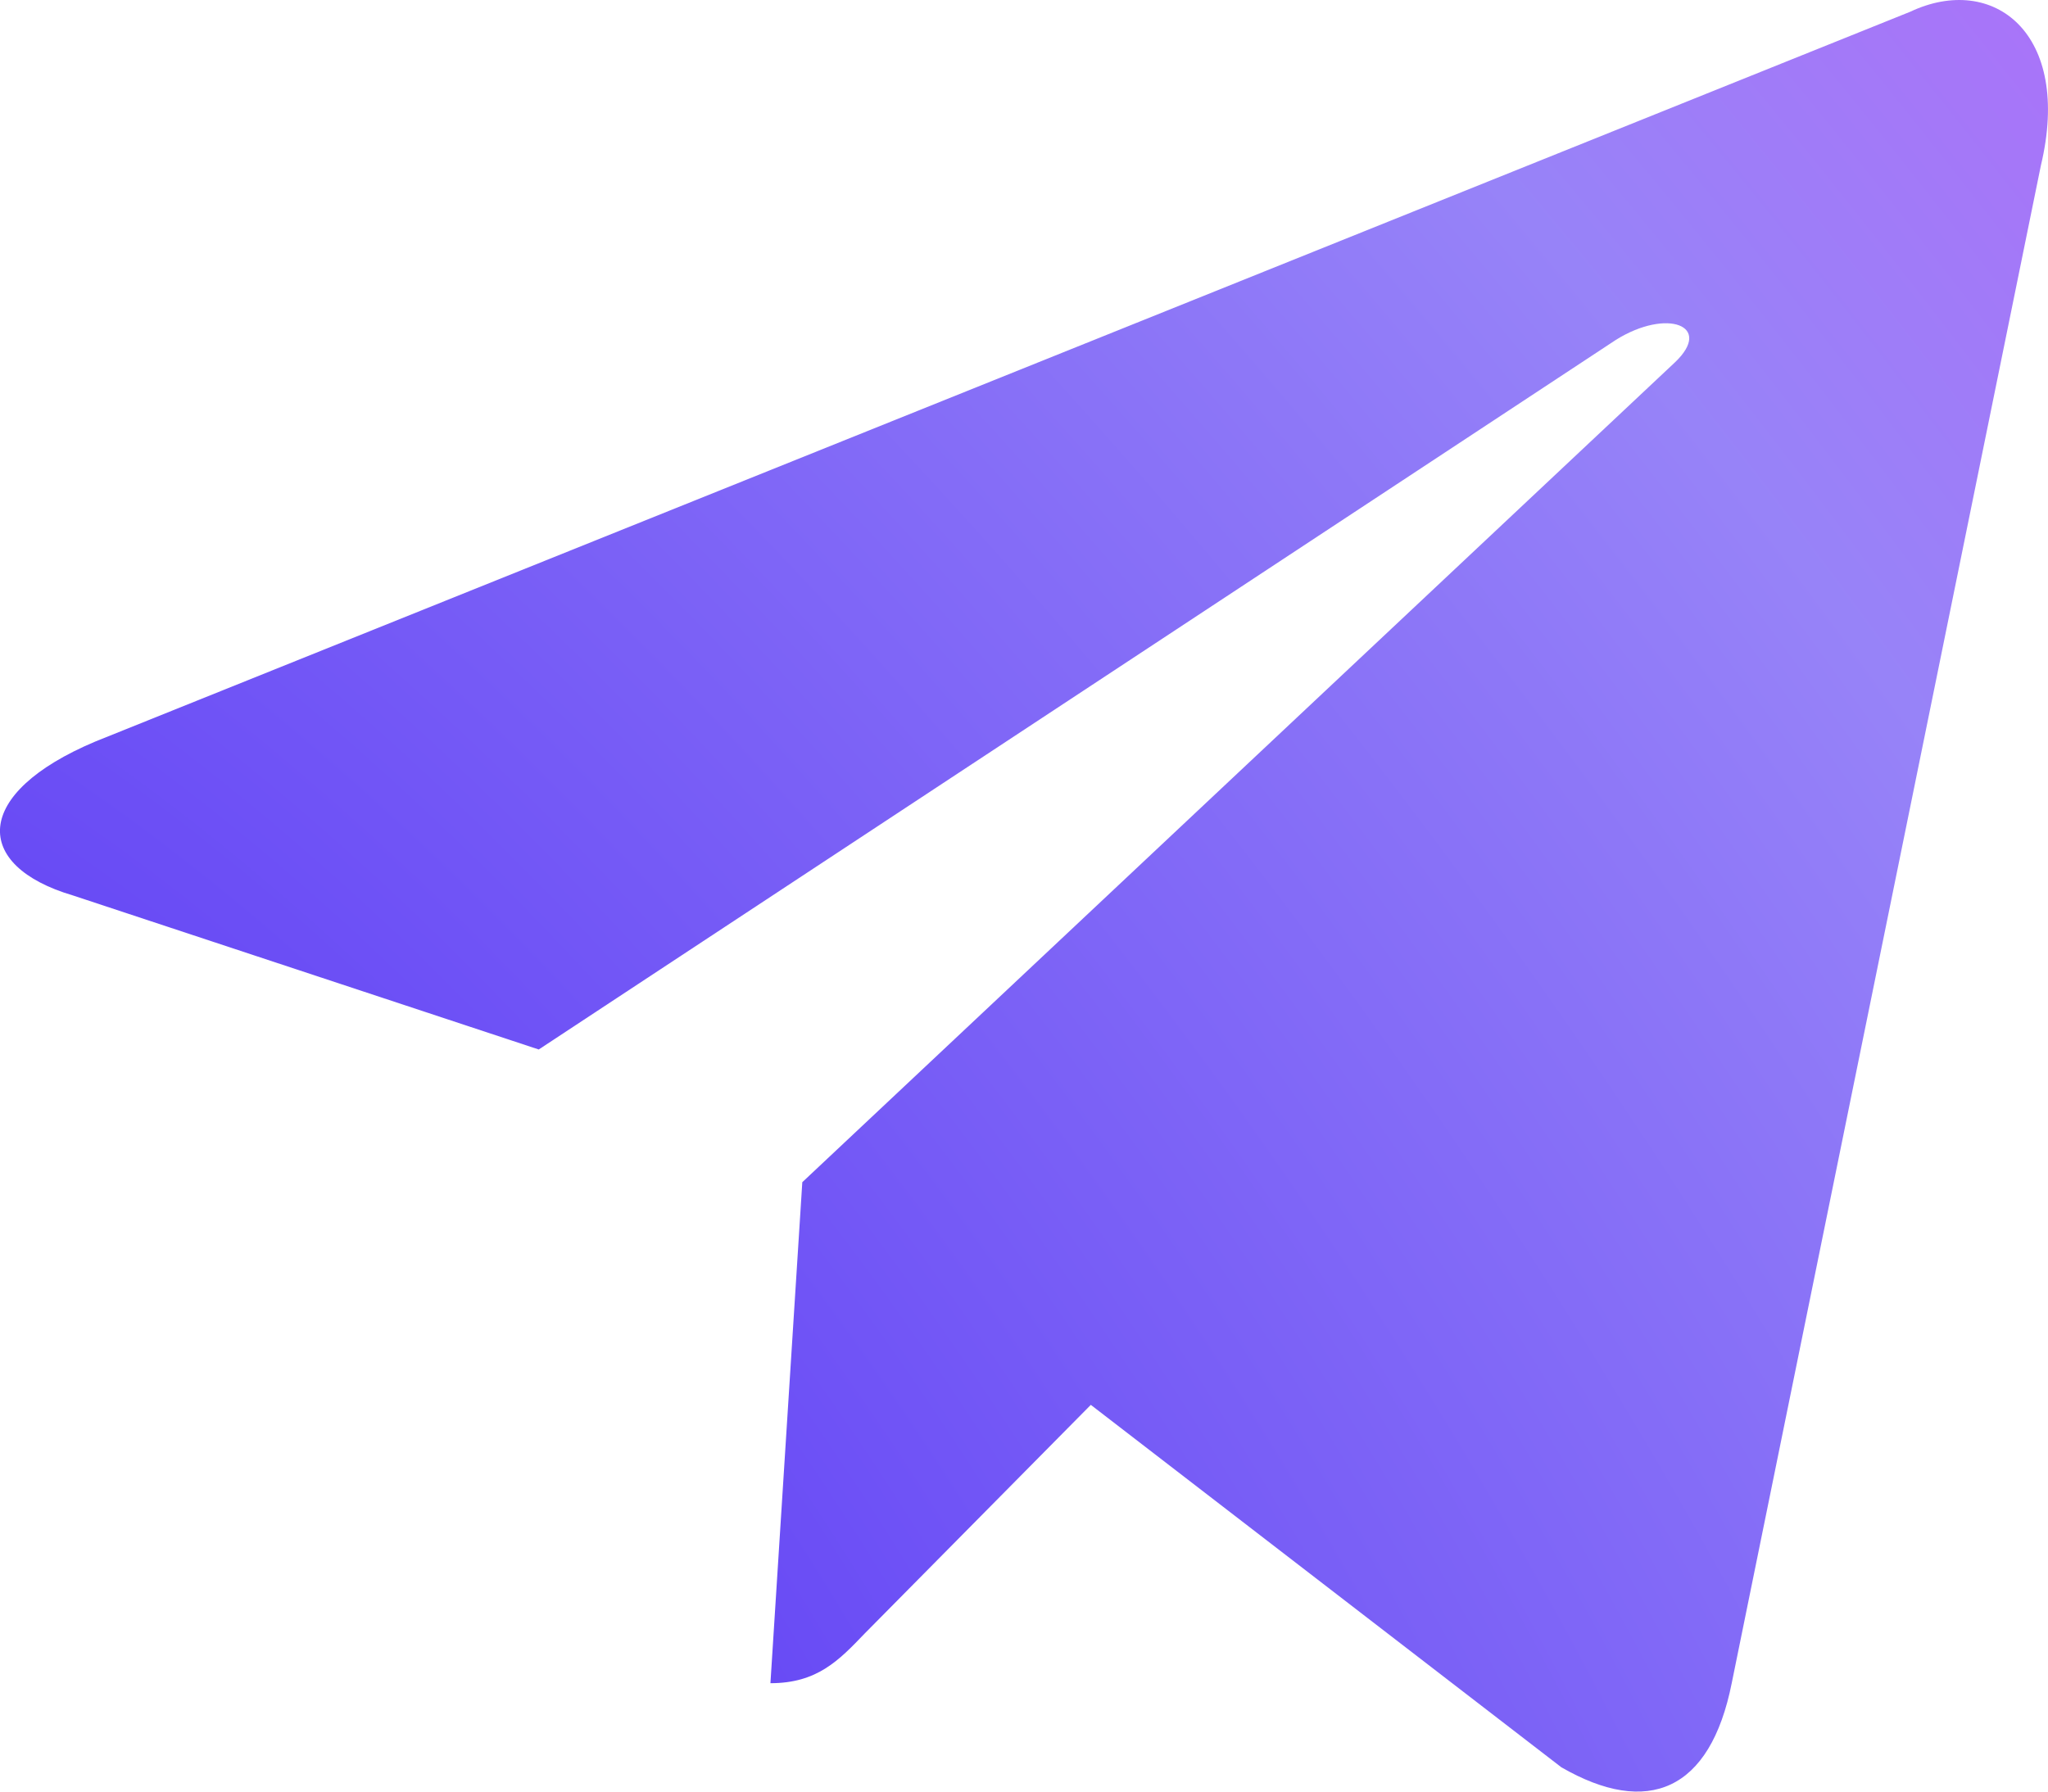
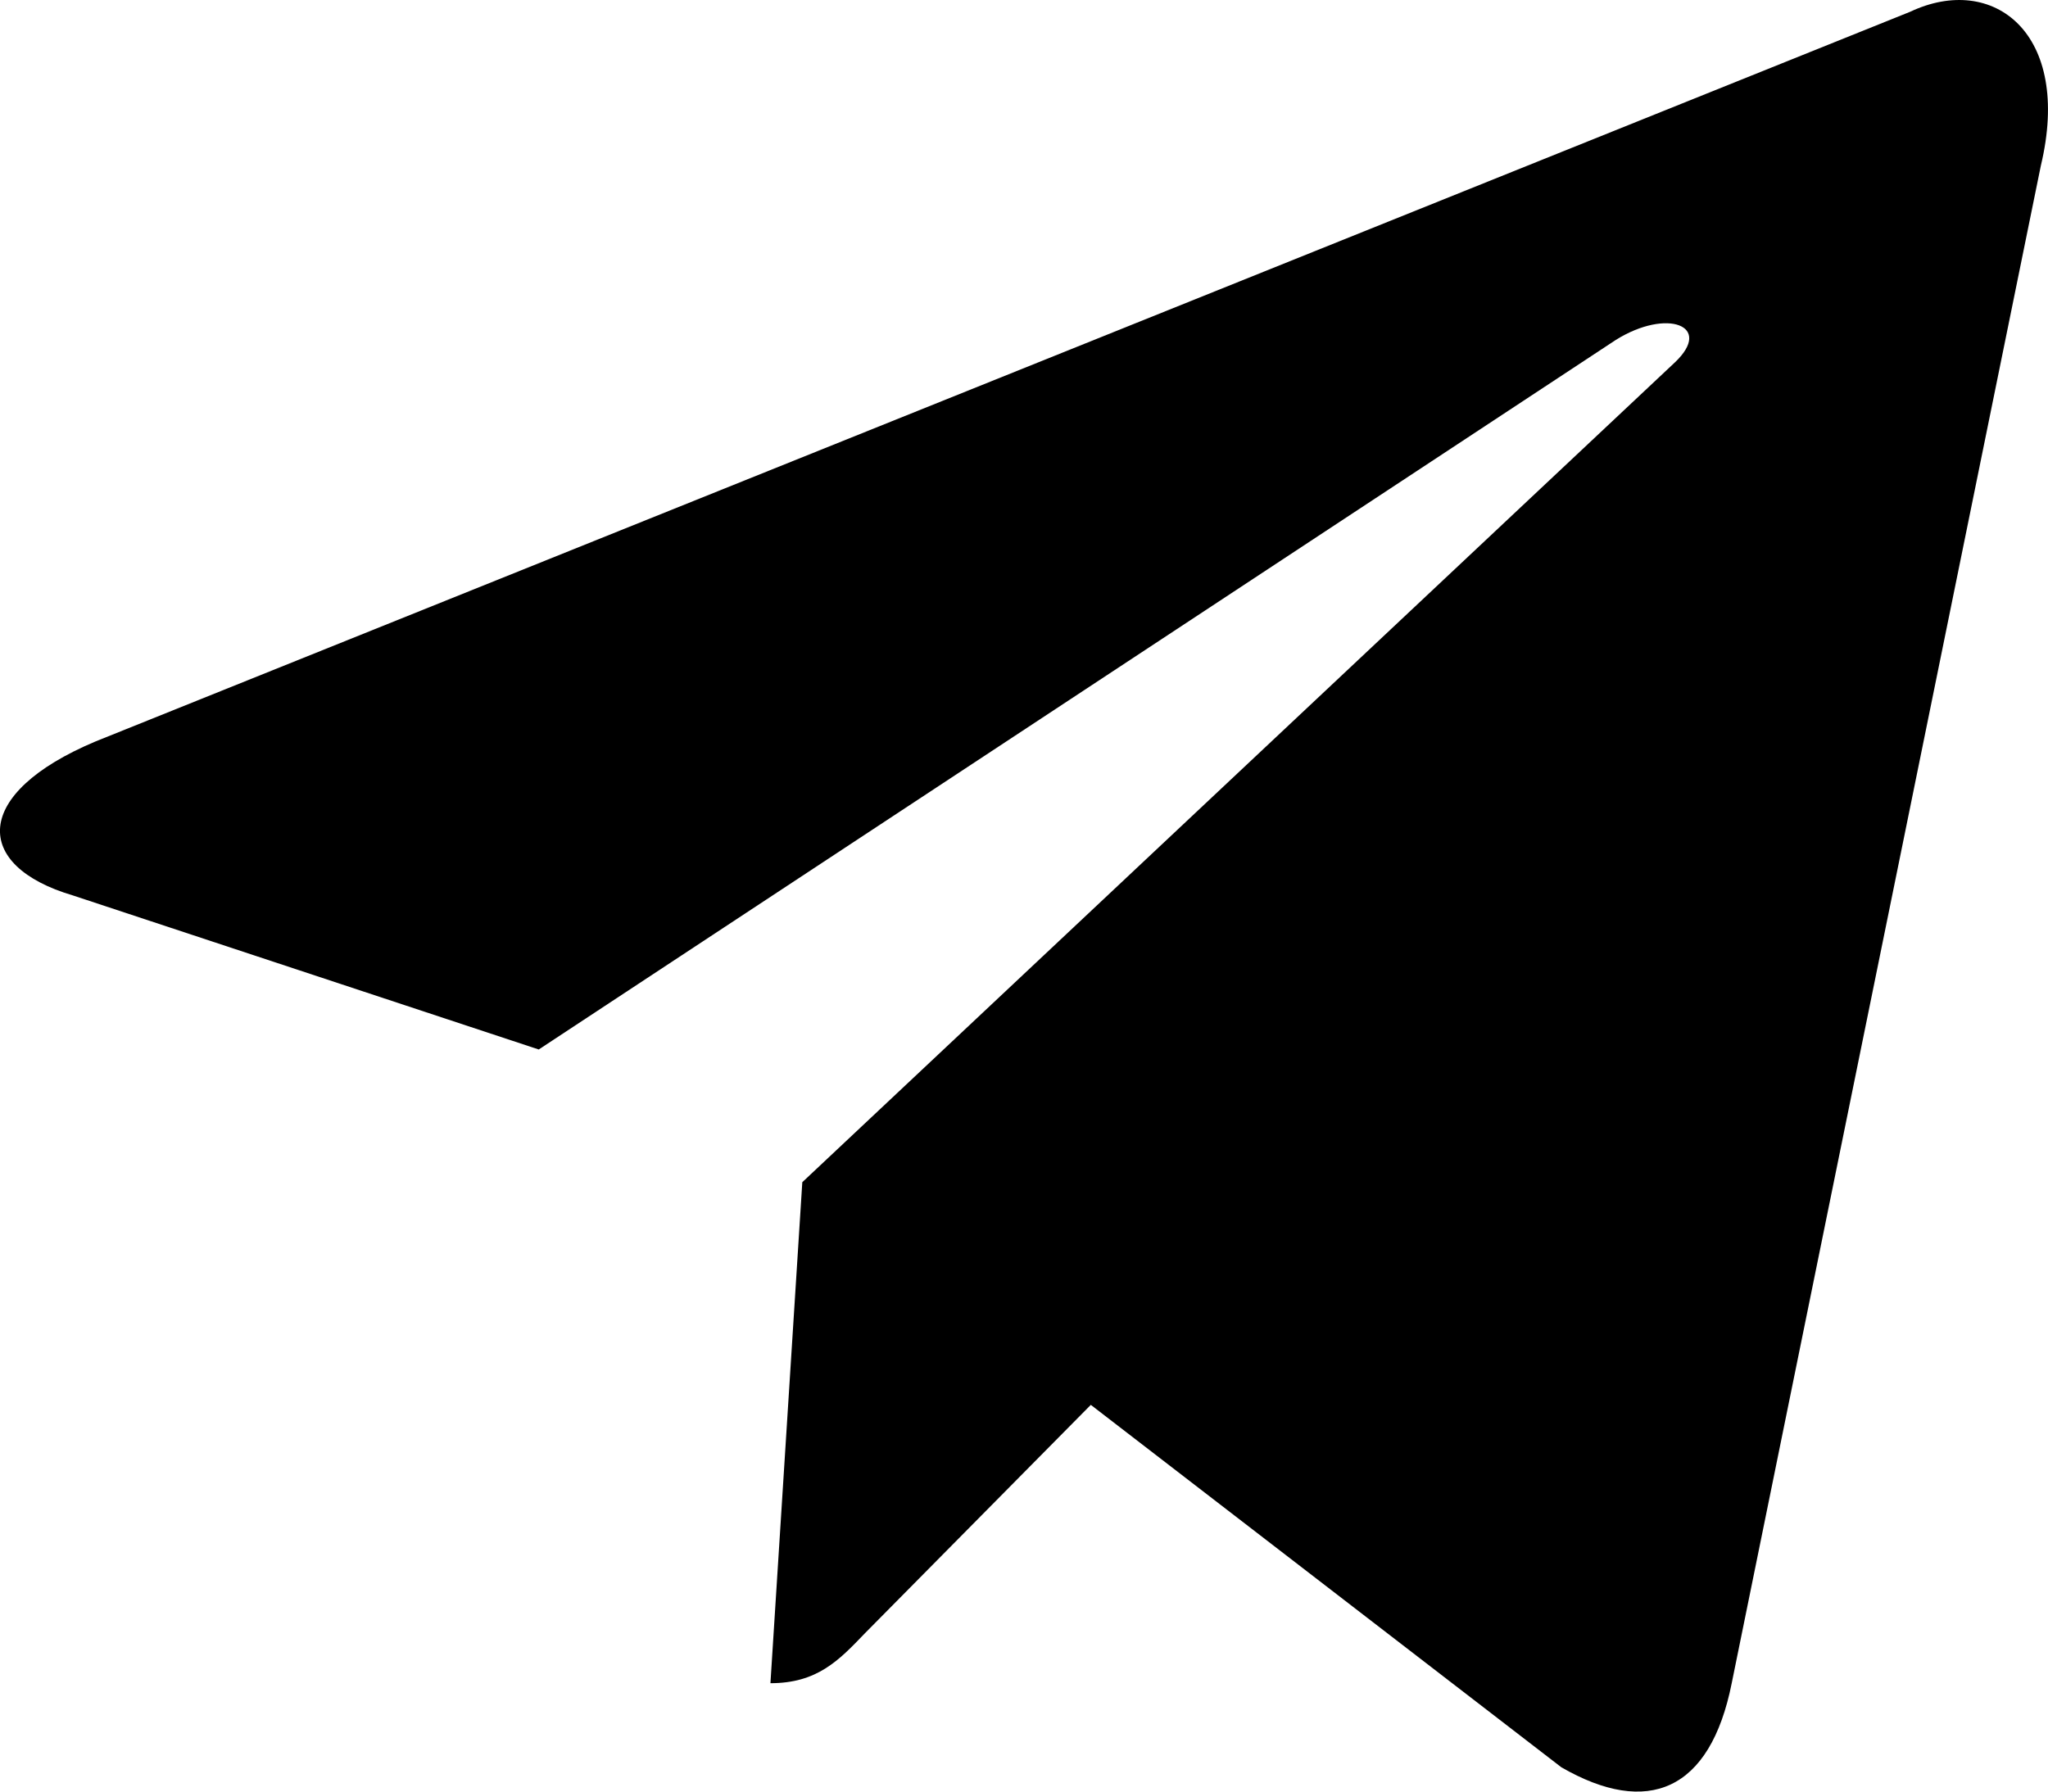
<svg xmlns="http://www.w3.org/2000/svg" width="16" height="14" viewBox="0 0 16 14" fill="none">
-   <path d="M6.019 13.153L6.268 9.238L13.086 2.831C13.387 2.545 13.024 2.406 12.624 2.656L4.209 8.201L0.569 6.997C-0.213 6.766 -0.222 6.201 0.746 5.794L14.923 0.092C15.571 -0.214 16.192 0.258 15.944 1.295L13.529 13.153C13.361 13.996 12.873 14.199 12.198 13.81L8.522 10.978L6.756 12.764C6.552 12.977 6.383 13.153 6.019 13.153H6.019Z" fill="url(#paint0_radial_1543_23091)" />
+   <path d="M6.019 13.153L6.268 9.238L13.086 2.831C13.387 2.545 13.024 2.406 12.624 2.656L4.209 8.201L0.569 6.997C-0.213 6.766 -0.222 6.201 0.746 5.794L14.923 0.092C15.571 -0.214 16.192 0.258 15.944 1.295L13.529 13.153C13.361 13.996 12.873 14.199 12.198 13.81L8.522 10.978L6.756 12.764C6.552 12.977 6.383 13.153 6.019 13.153H6.019Z" fill="currentColor" />
  <defs>
    <radialGradient id="paint0_radial_1543_23091" cx="0" cy="0" r="1" gradientUnits="userSpaceOnUse" gradientTransform="translate(2.85772e-07 14) rotate(-38.2464) scale(23.8646 45.2869)">
      <stop stop-color="#5331F4" />
      <stop offset="0.717" stop-color="#9783F8" />
      <stop offset="1" stop-color="#B46AF9" />
    </radialGradient>
  </defs>
</svg>
